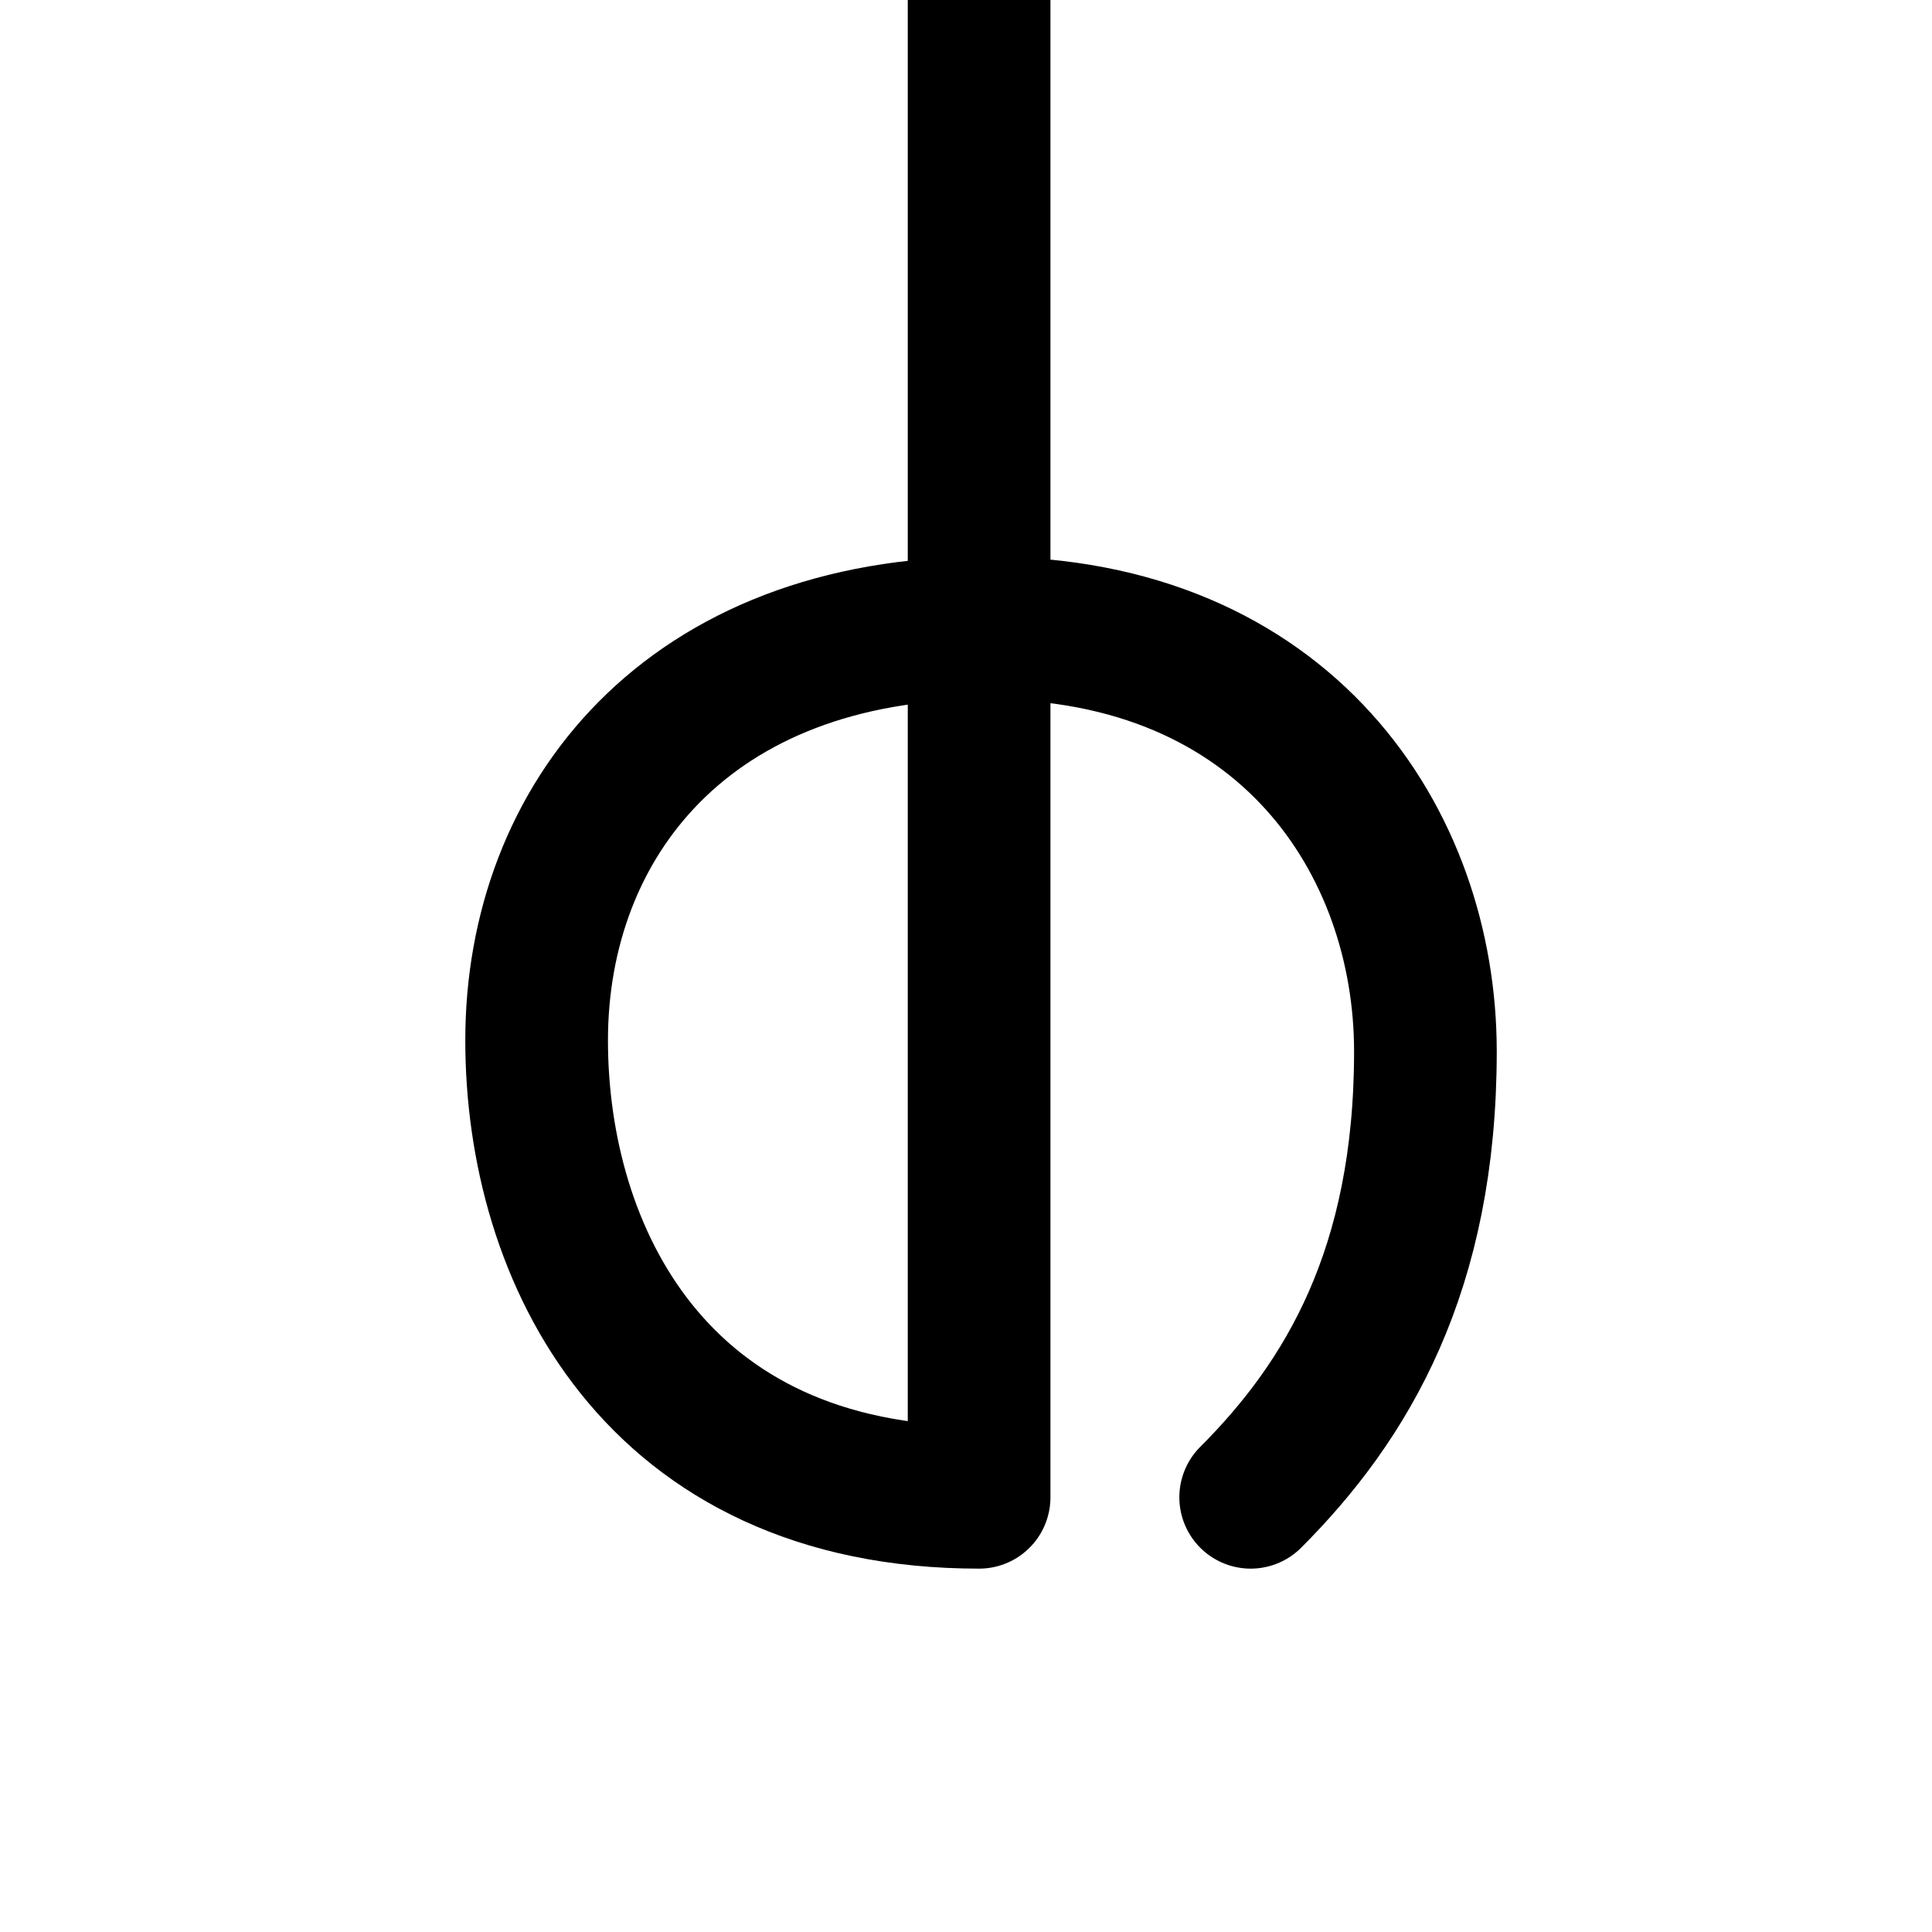
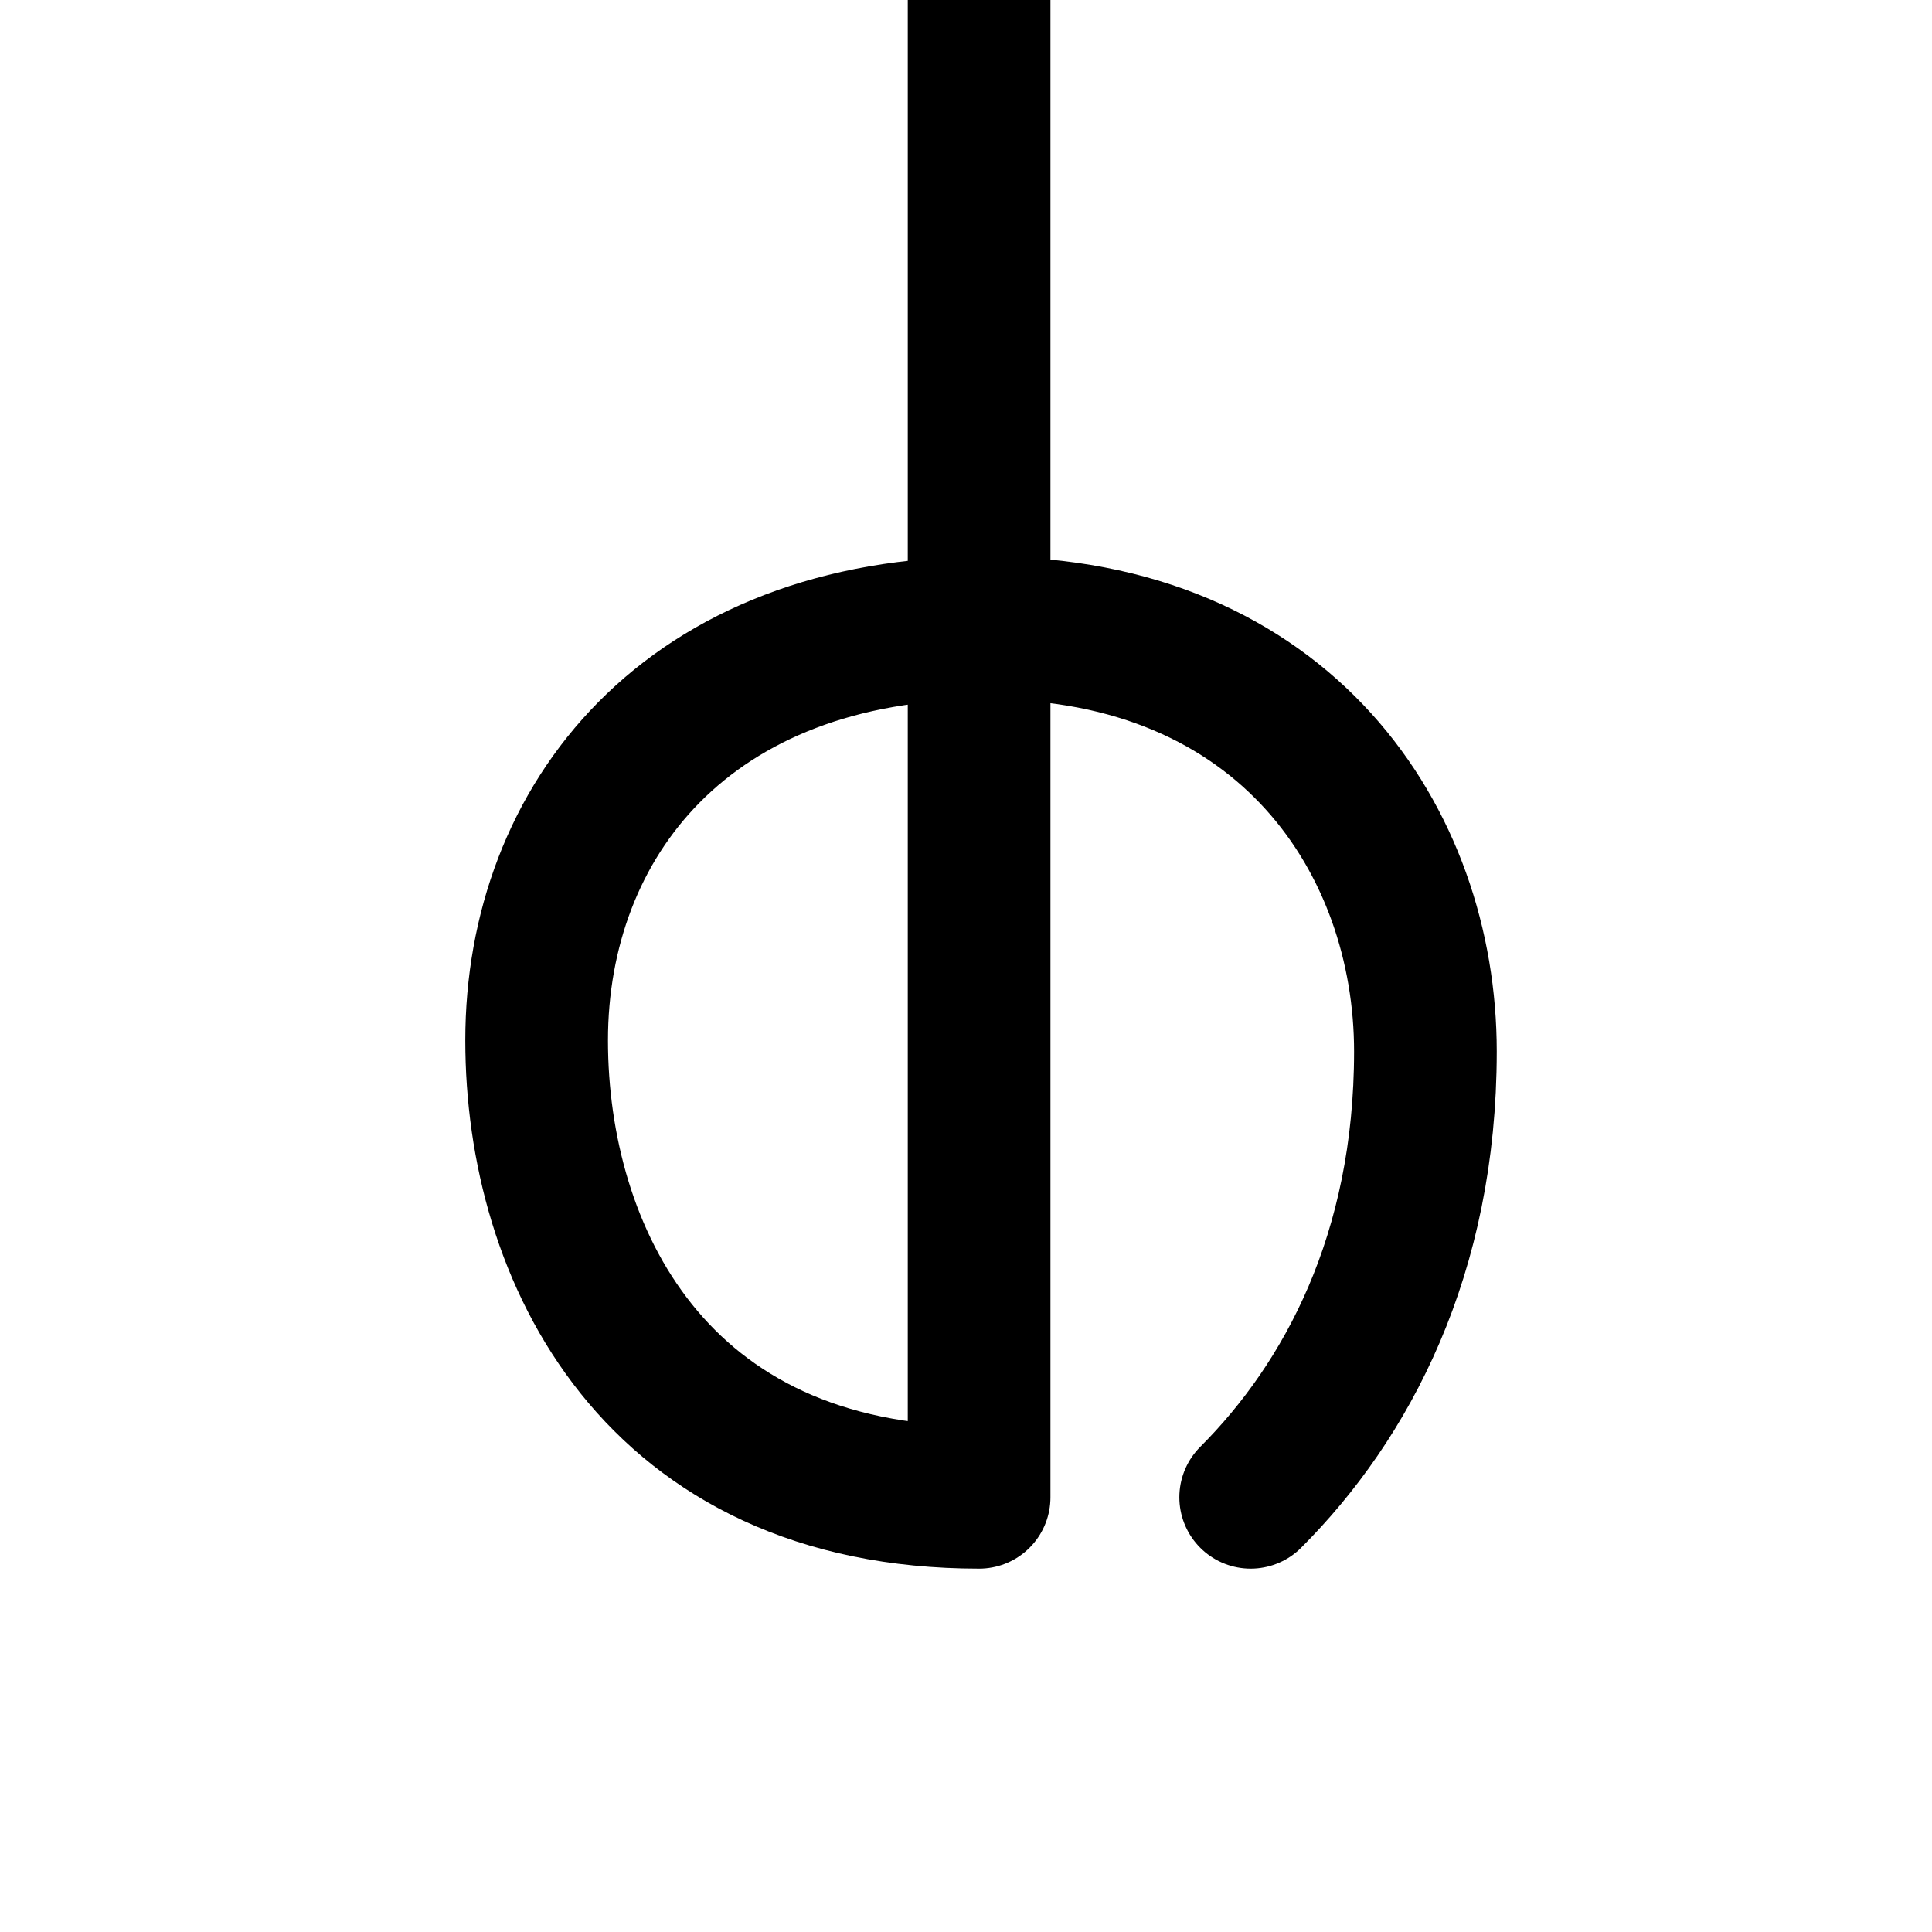
<svg xmlns="http://www.w3.org/2000/svg" version="1.1" viewBox="-10 0 1000 1000" id="svg2" width="1000" height="1000">
  <defs id="defs10" />
  <g id="g4720" transform="matrix(1.0663,0,0,-1.0663,68.33568,1499.684)" style="opacity:0.451" />
  <g transform="matrix(1,0,0,-1,0,1418)" id="g4" />
  <g id="g4720-4" transform="matrix(1.0663,0,0,-1.0663,136.9952,1604.197)" style="opacity:0.451" />
  <g transform="matrix(1,0,0,-1,68.65956,1522.513)" id="g4-5" />
-   <path style="fill:none;fill-rule:evenodd;stroke:#000000;stroke-width:73.846;stroke-linecap:round;stroke-linejoin:round;stroke-miterlimit:4;stroke-dasharray:none;stroke-opacity:1" d="m 637.35,775 c 49.825,-49.825 90.442,-117.633 90.442,-230.769 0,-108.403 -72.219,-219.231 -227.133,-219.231 -154.914,0 -232.903,100.052 -232.903,213.461 0,110.632 61.327,236.538 229.028,236.538 V -37.307" id="path4732-32" />
+   <path style="fill:none;fill-rule:evenodd;stroke:#000000;stroke-width:73.846;stroke-linecap:round;stroke-linejoin:round;stroke-miterlimit:4;stroke-dasharray:none;stroke-opacity:1" d="m 637.35,775 c 49.825,-49.825 90.442,-125.769 90.442,-230.769 0,-108.403 -72.219,-219.231 -227.133,-219.231 -154.914,0 -232.903,100.052 -232.903,213.461 0,110.632 61.327,236.538 229.028,236.538 V -37.307" id="path4732-32" />
</svg>
